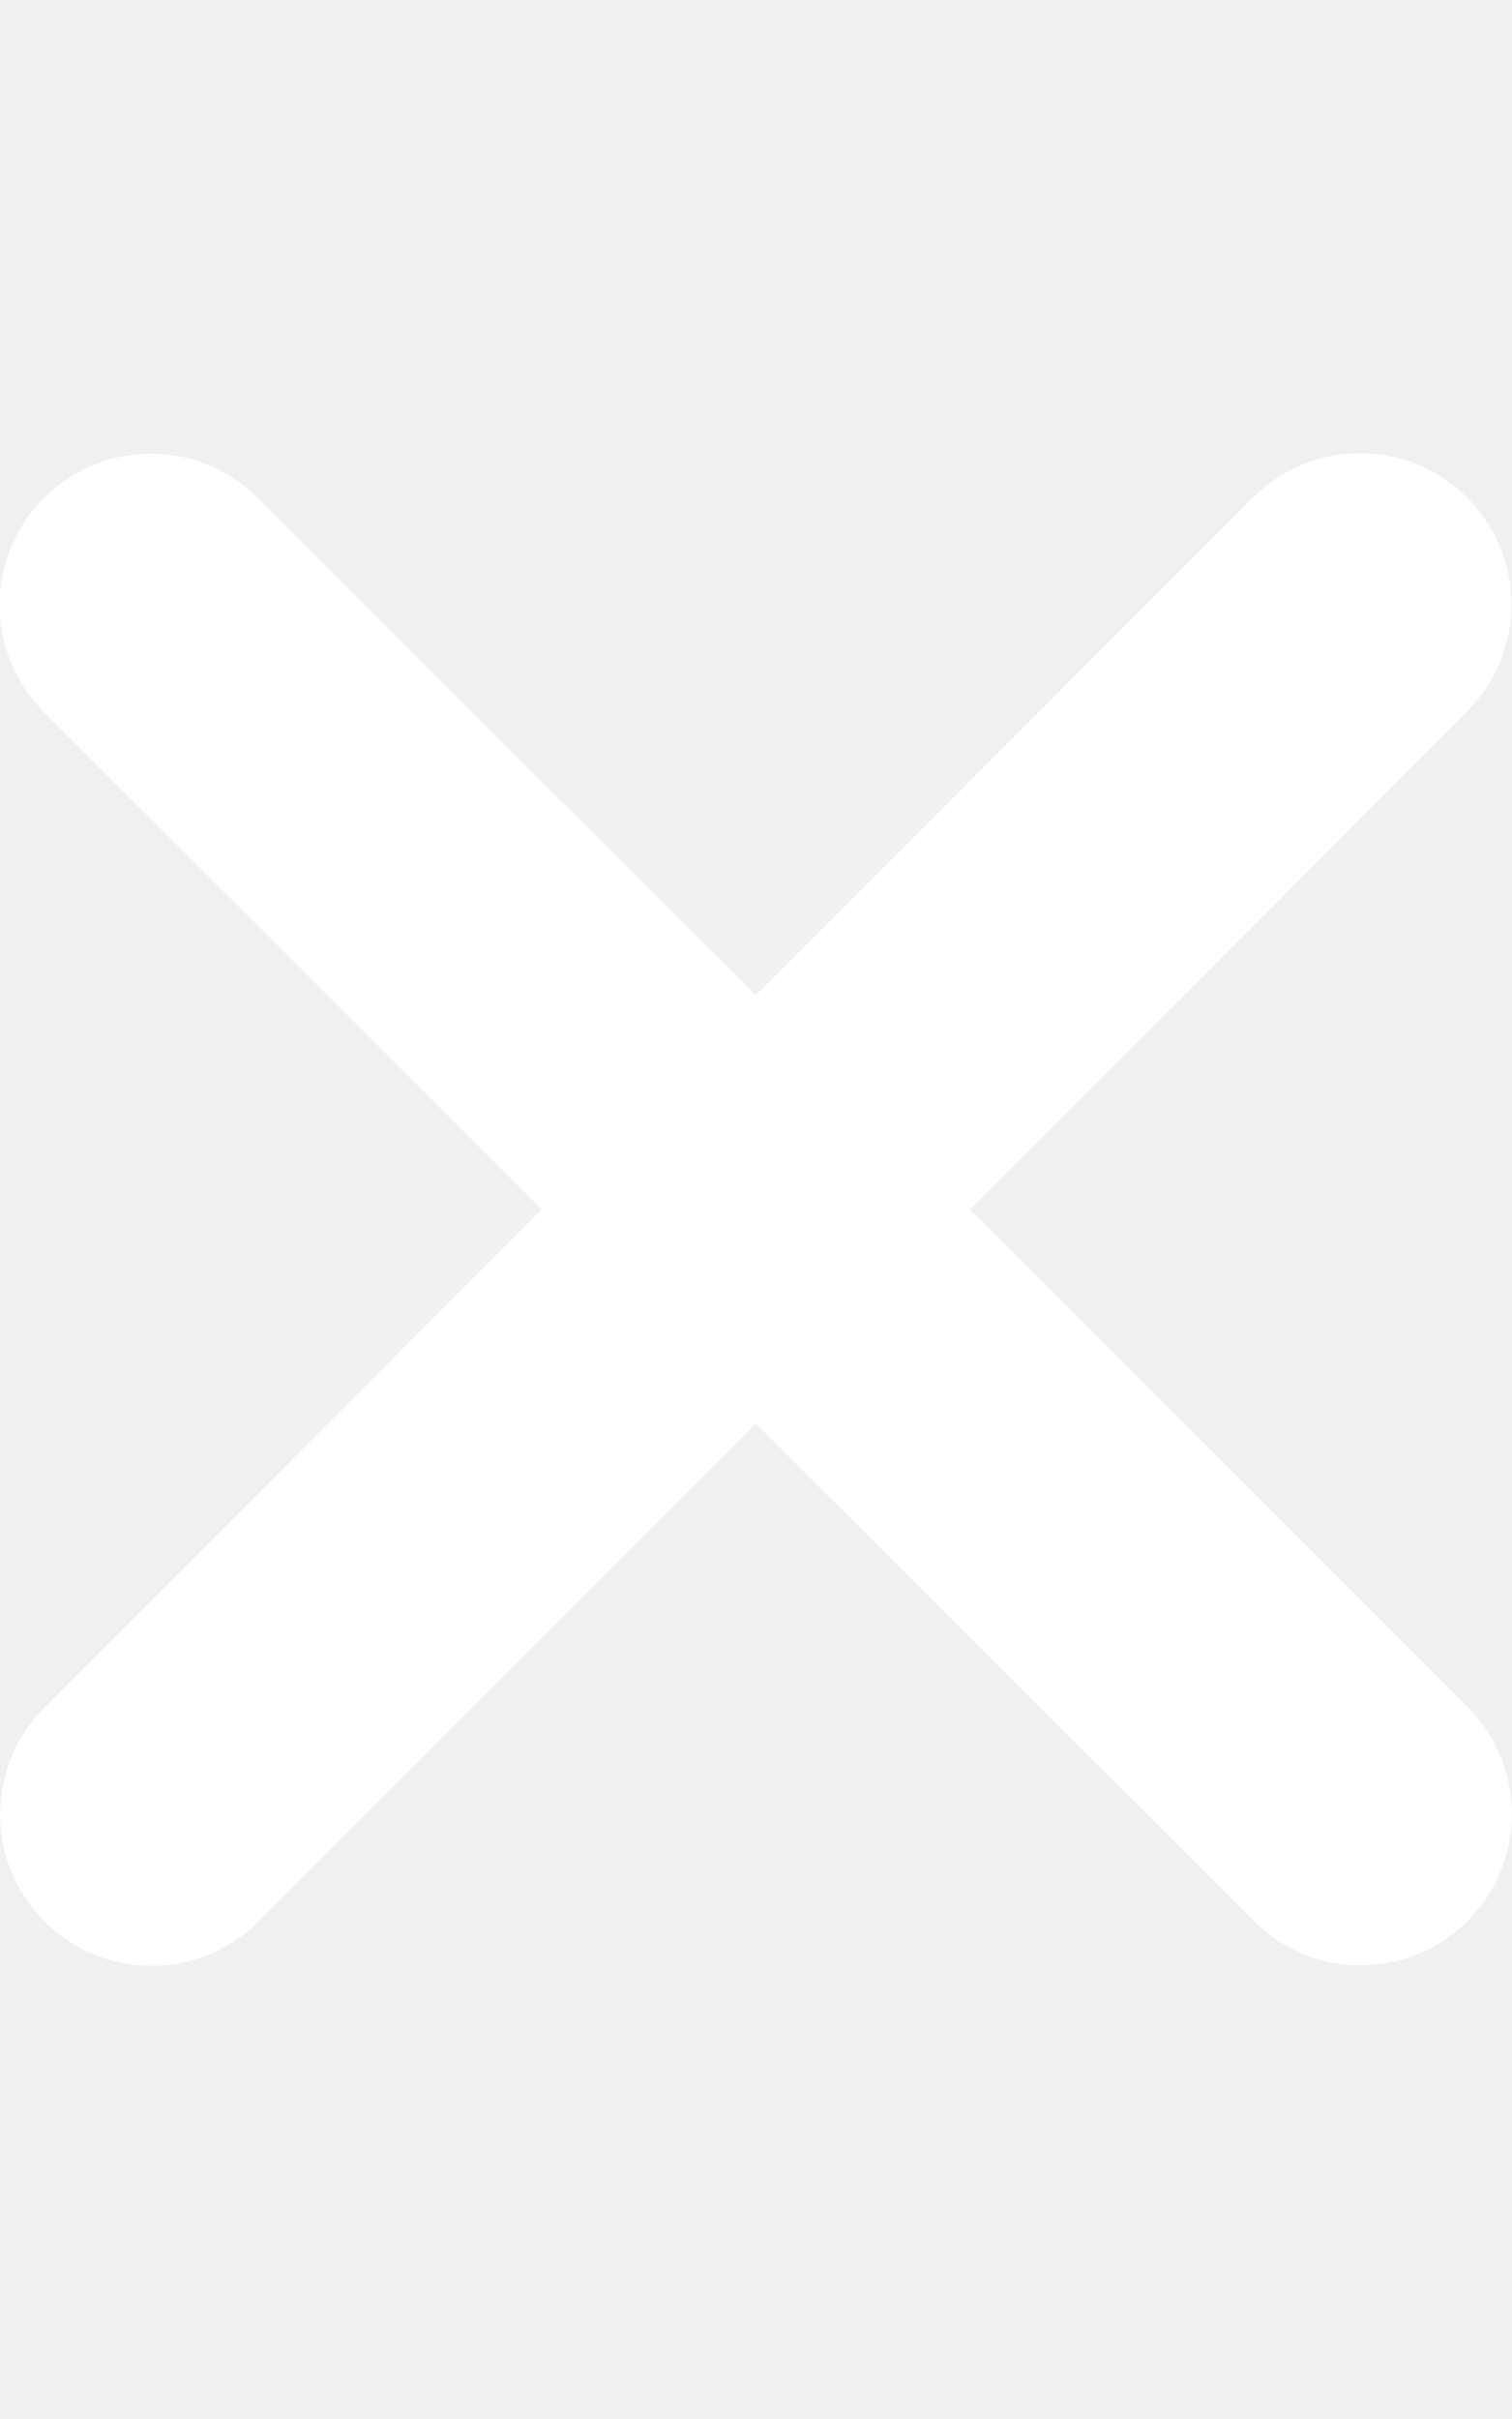
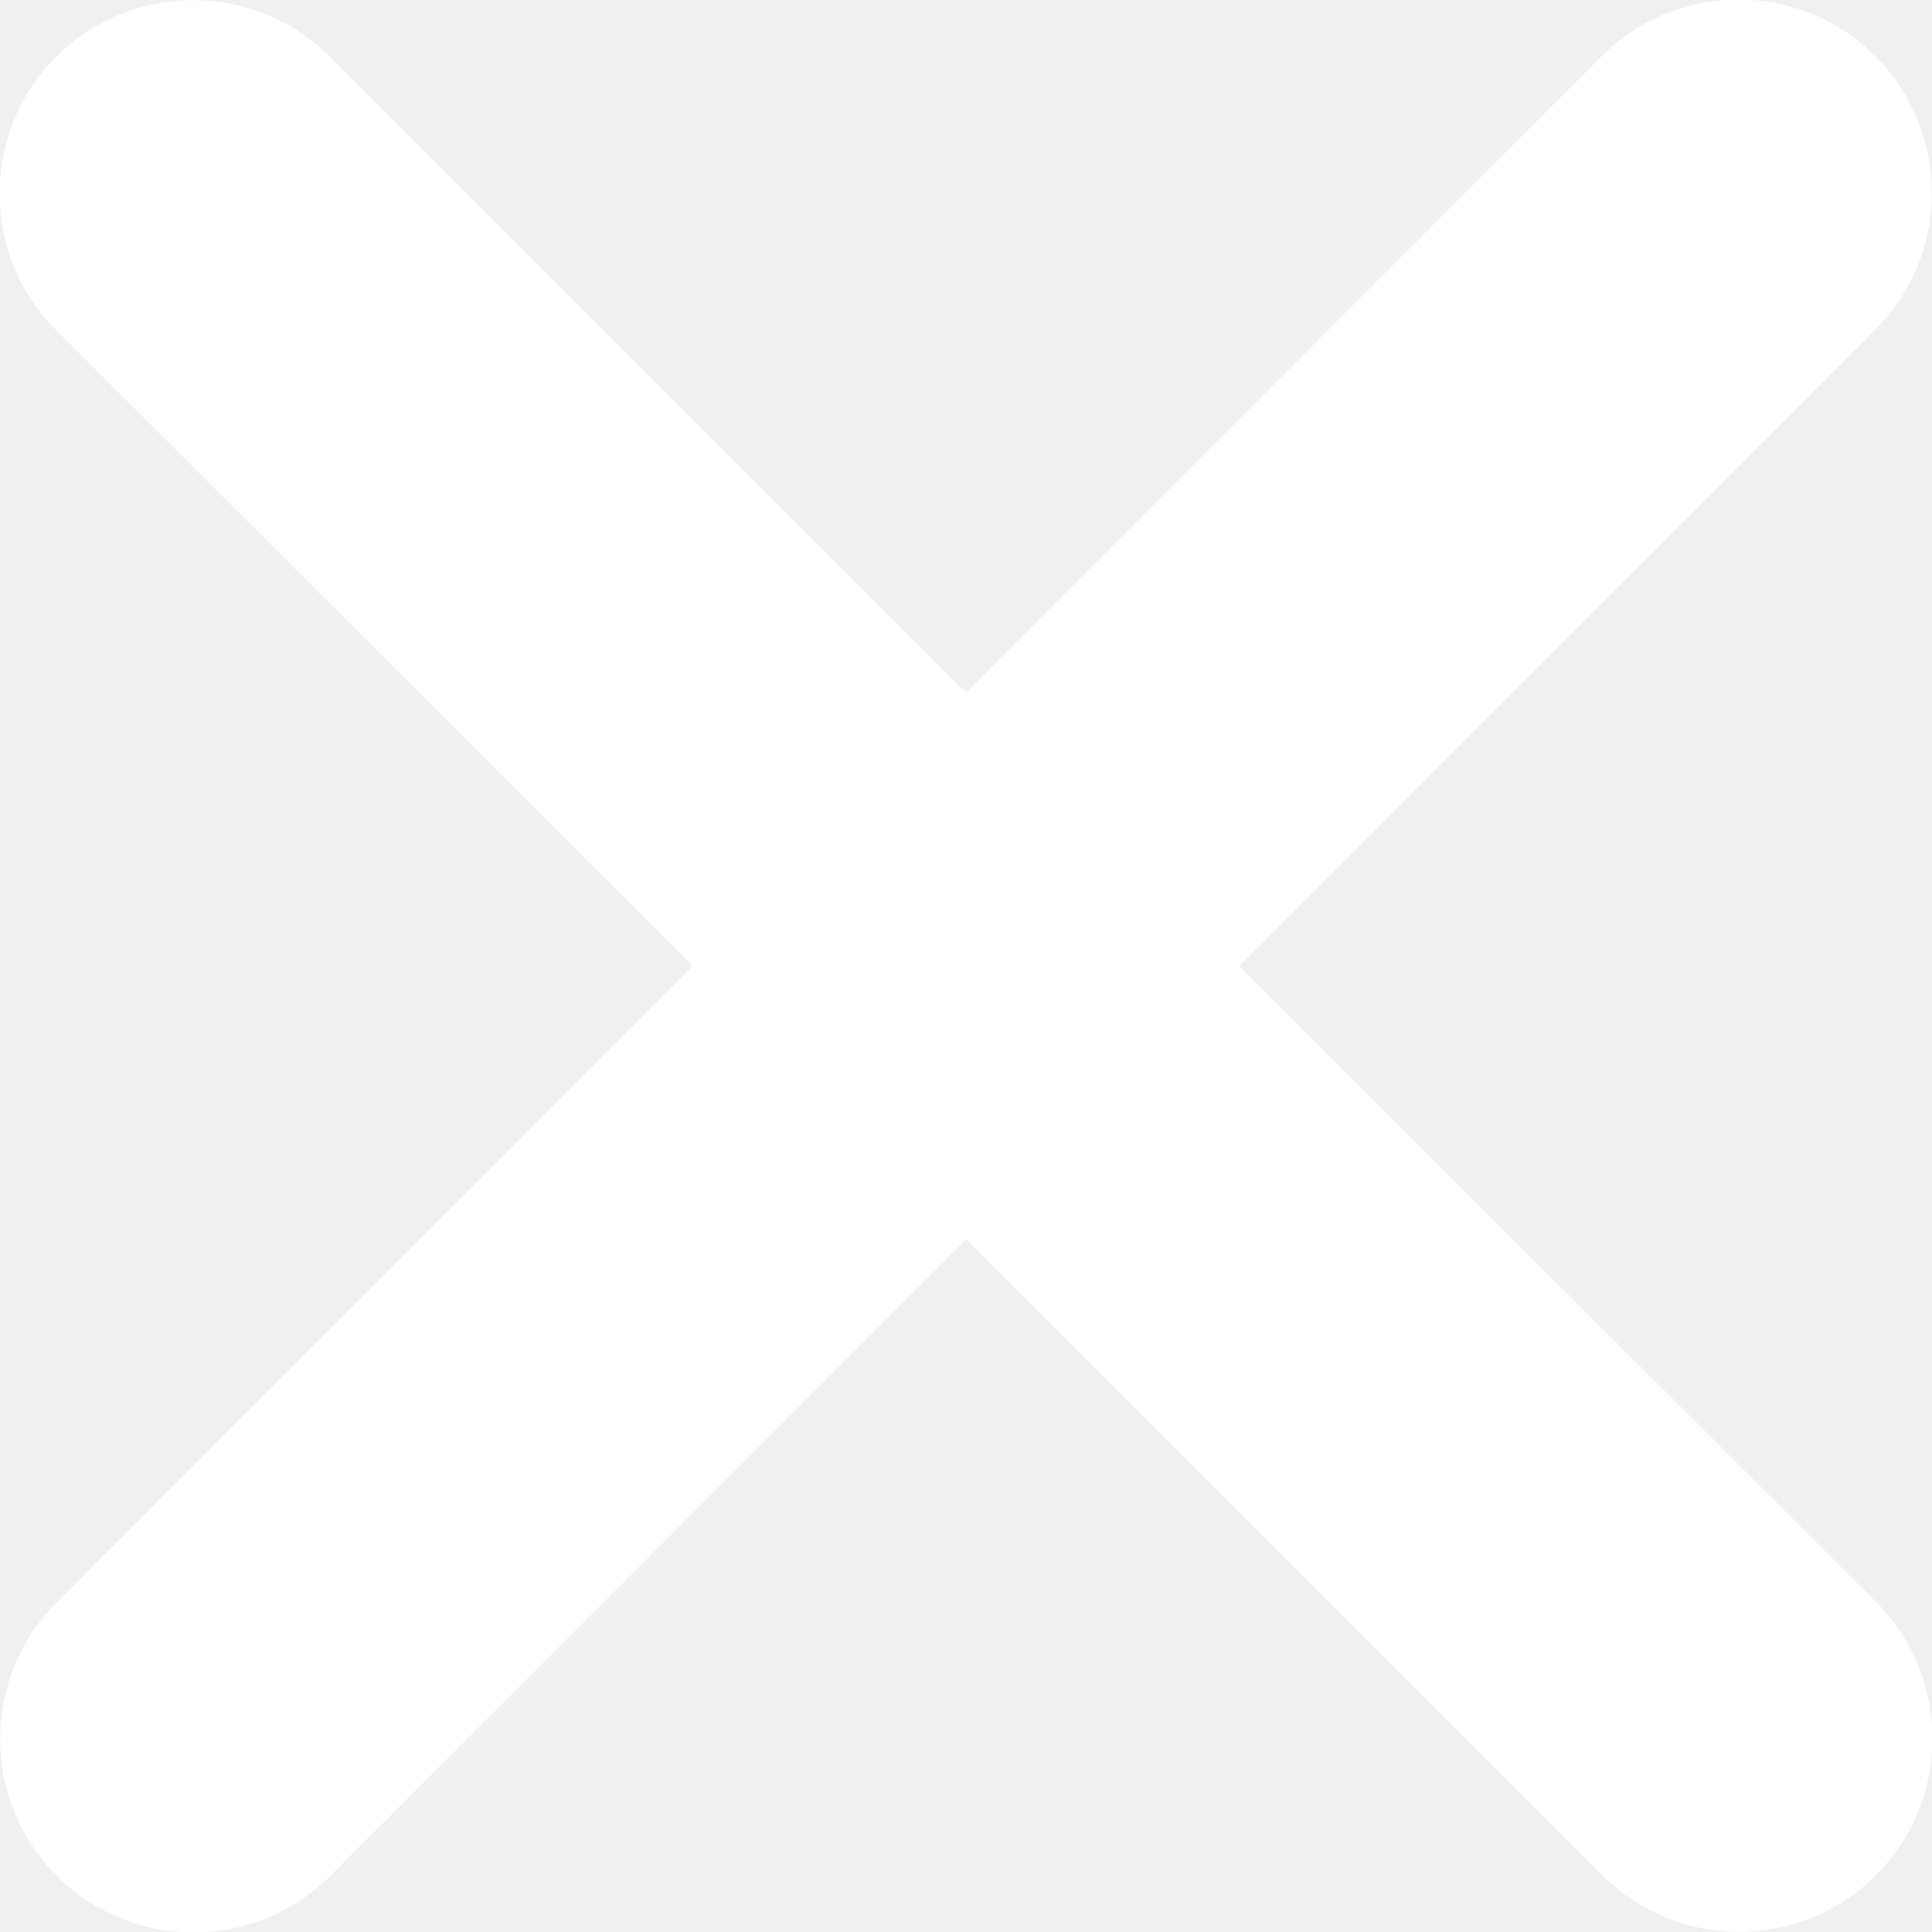
- <svg xmlns="http://www.w3.org/2000/svg" viewBox="0 0 320 512" fill="white">
-   <path d="M310.6 150.6c12.5-12.5 12.5-32.8 0-45.3s-32.8-12.5-45.3 0L160 210.7 54.6 105.4c-12.5-12.5-32.8-12.5-45.3 0s-12.5 32.8 0 45.3L114.7 256 9.4 361.4c-12.5 12.5-12.5 32.8 0 45.3s32.8 12.5 45.3 0L160 301.3 265.4 406.6c12.5 12.5 32.8 12.5 45.3 0s12.5-32.8 0-45.3L205.3 256 310.6 150.6z" />
+ <svg xmlns="http://www.w3.org/2000/svg" width="320" height="320">
+   <g id="Layer_1">
+     <g>
+       <g>
+         <path fill="#ffffff" d="m310.6,54.6c12.5,-12.5 12.5,-32.8 0,-45.3s-32.8,-12.5 -45.3,0l-105.3,105.4l-105.4,-105.3c-12.5,-12.5 -32.8,-12.5 -45.3,0s-12.5,32.8 0,45.3l105.4,105.3l-105.3,105.4c-12.5,12.5 -12.5,32.8 0,45.3s32.8,12.5 45.3,0l105.3,-105.4l105.4,105.3c12.5,12.5 32.8,12.5 45.3,0s12.5,-32.8 0,-45.3l-105.4,-105.3l105.3,-105.4z" id="svg_1" />
+       </g>
+     </g>
+   </g>
</svg>
